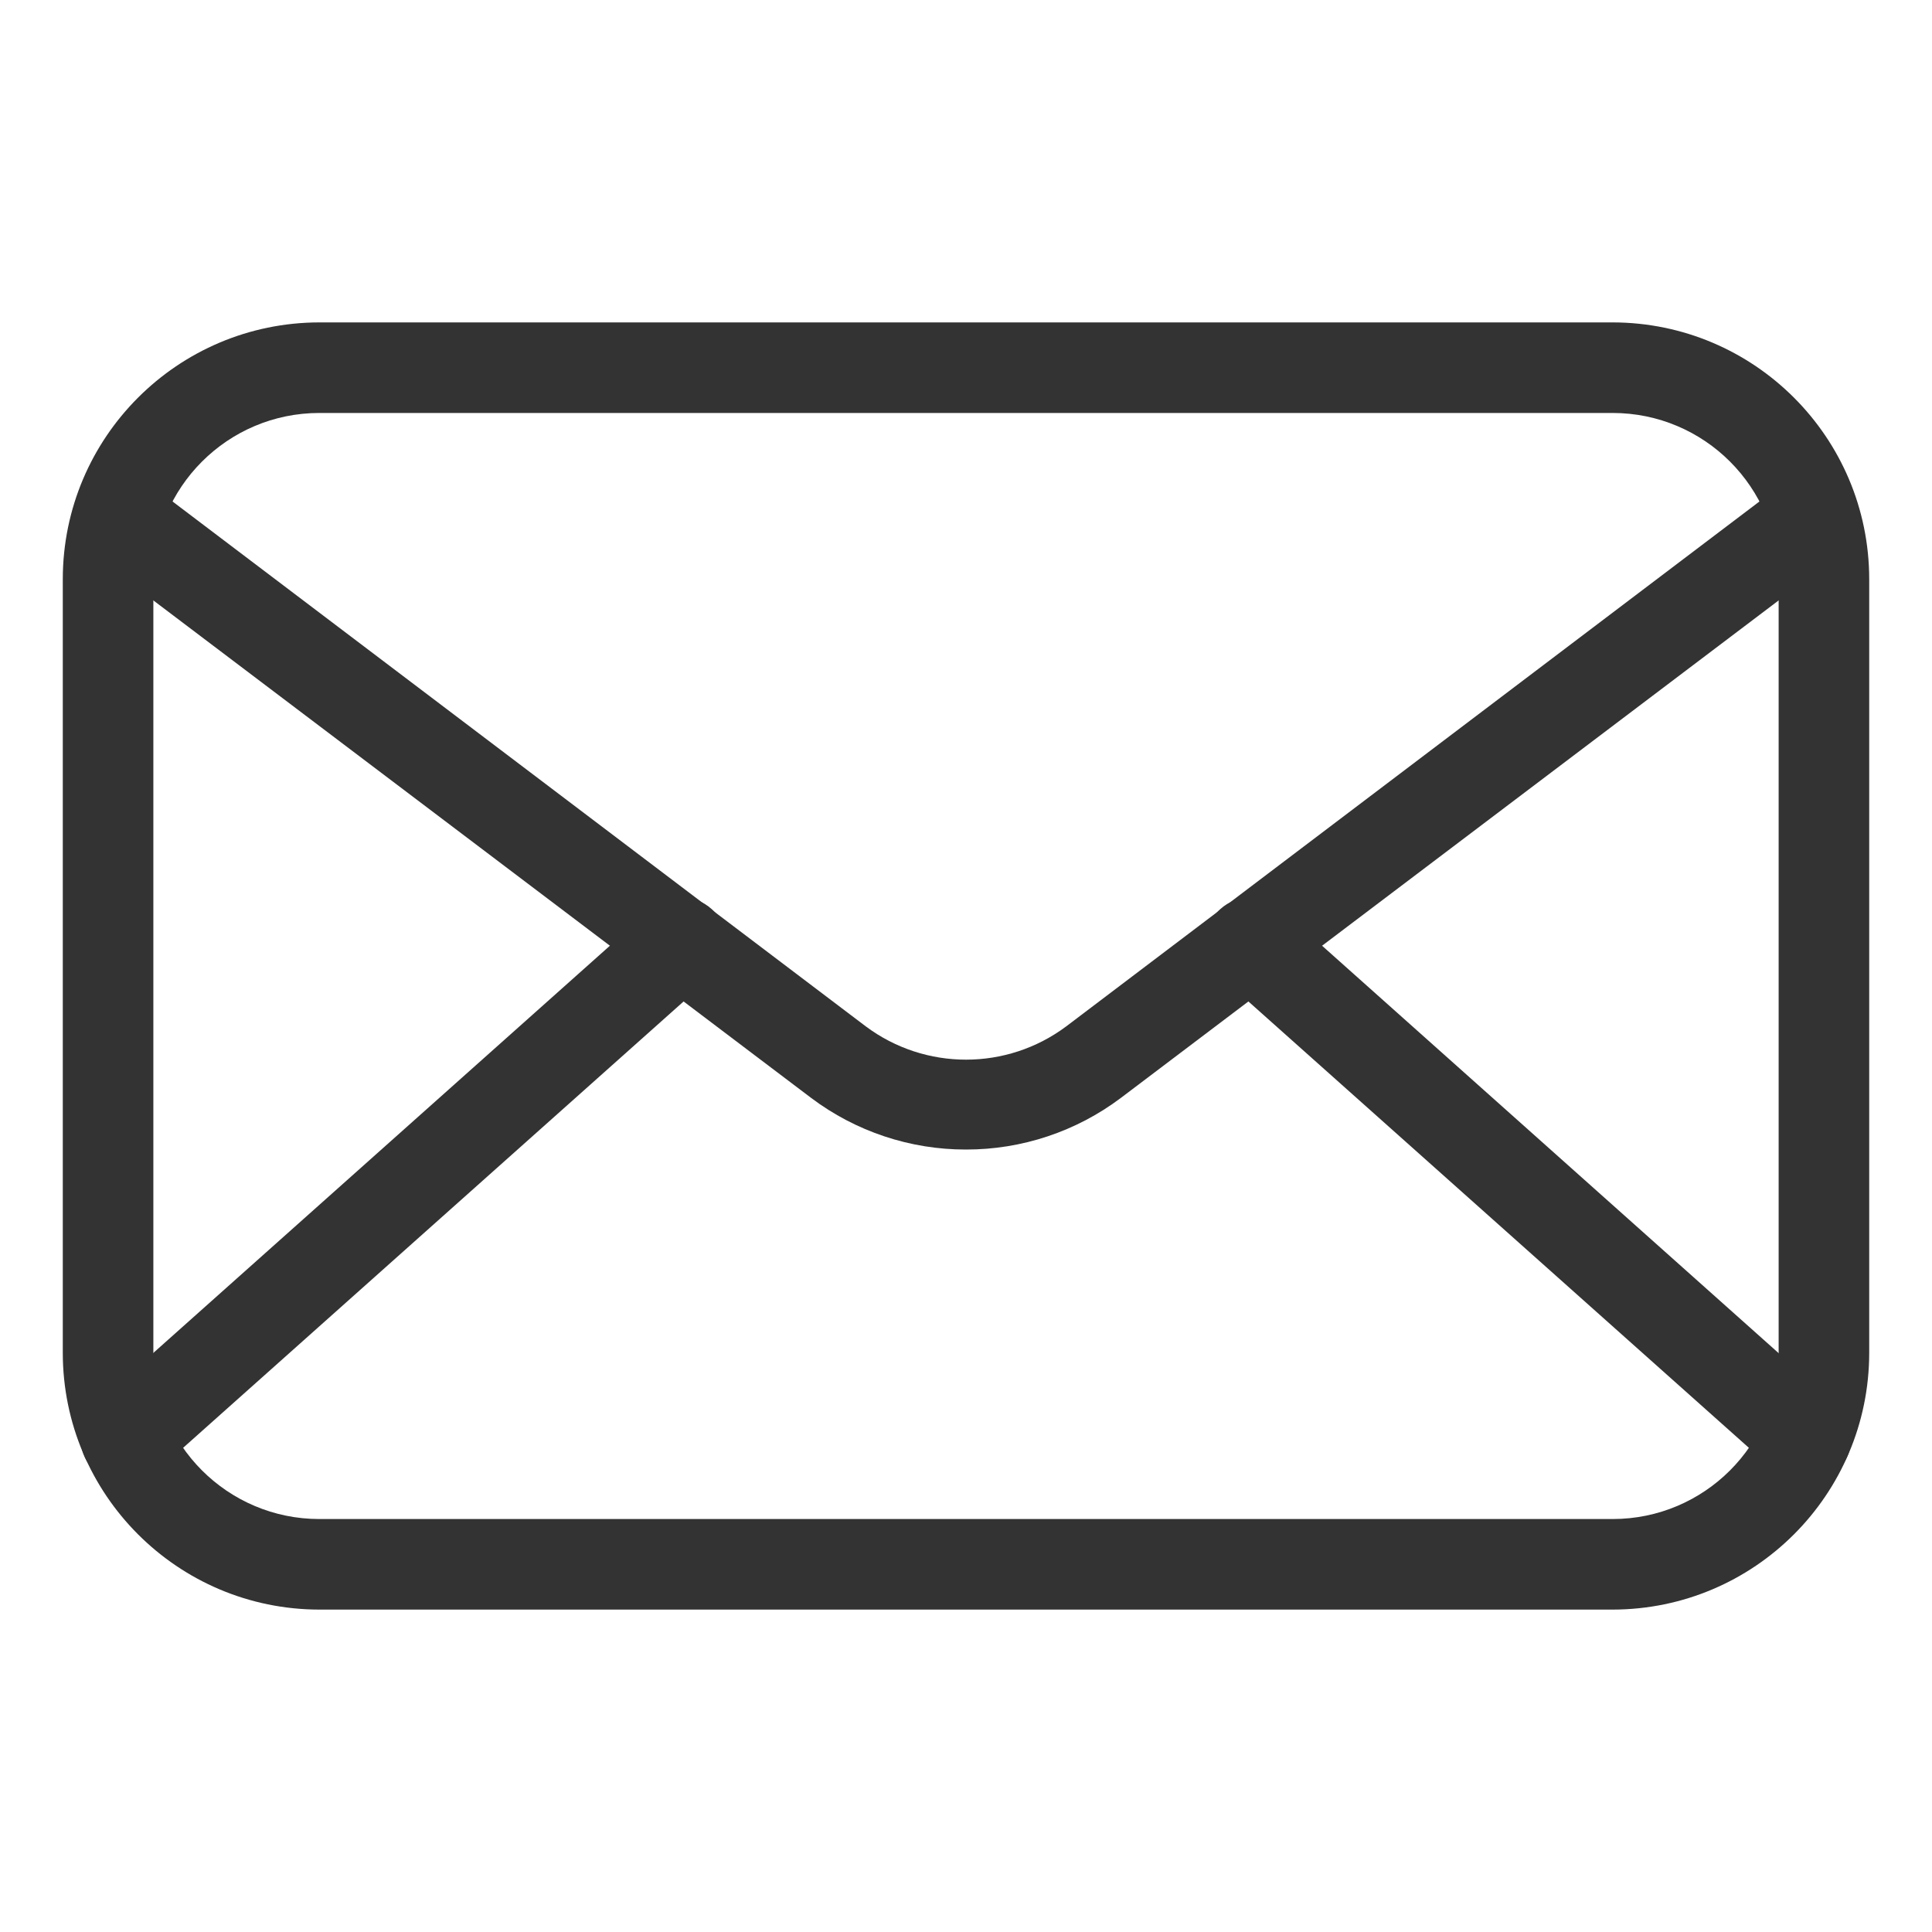
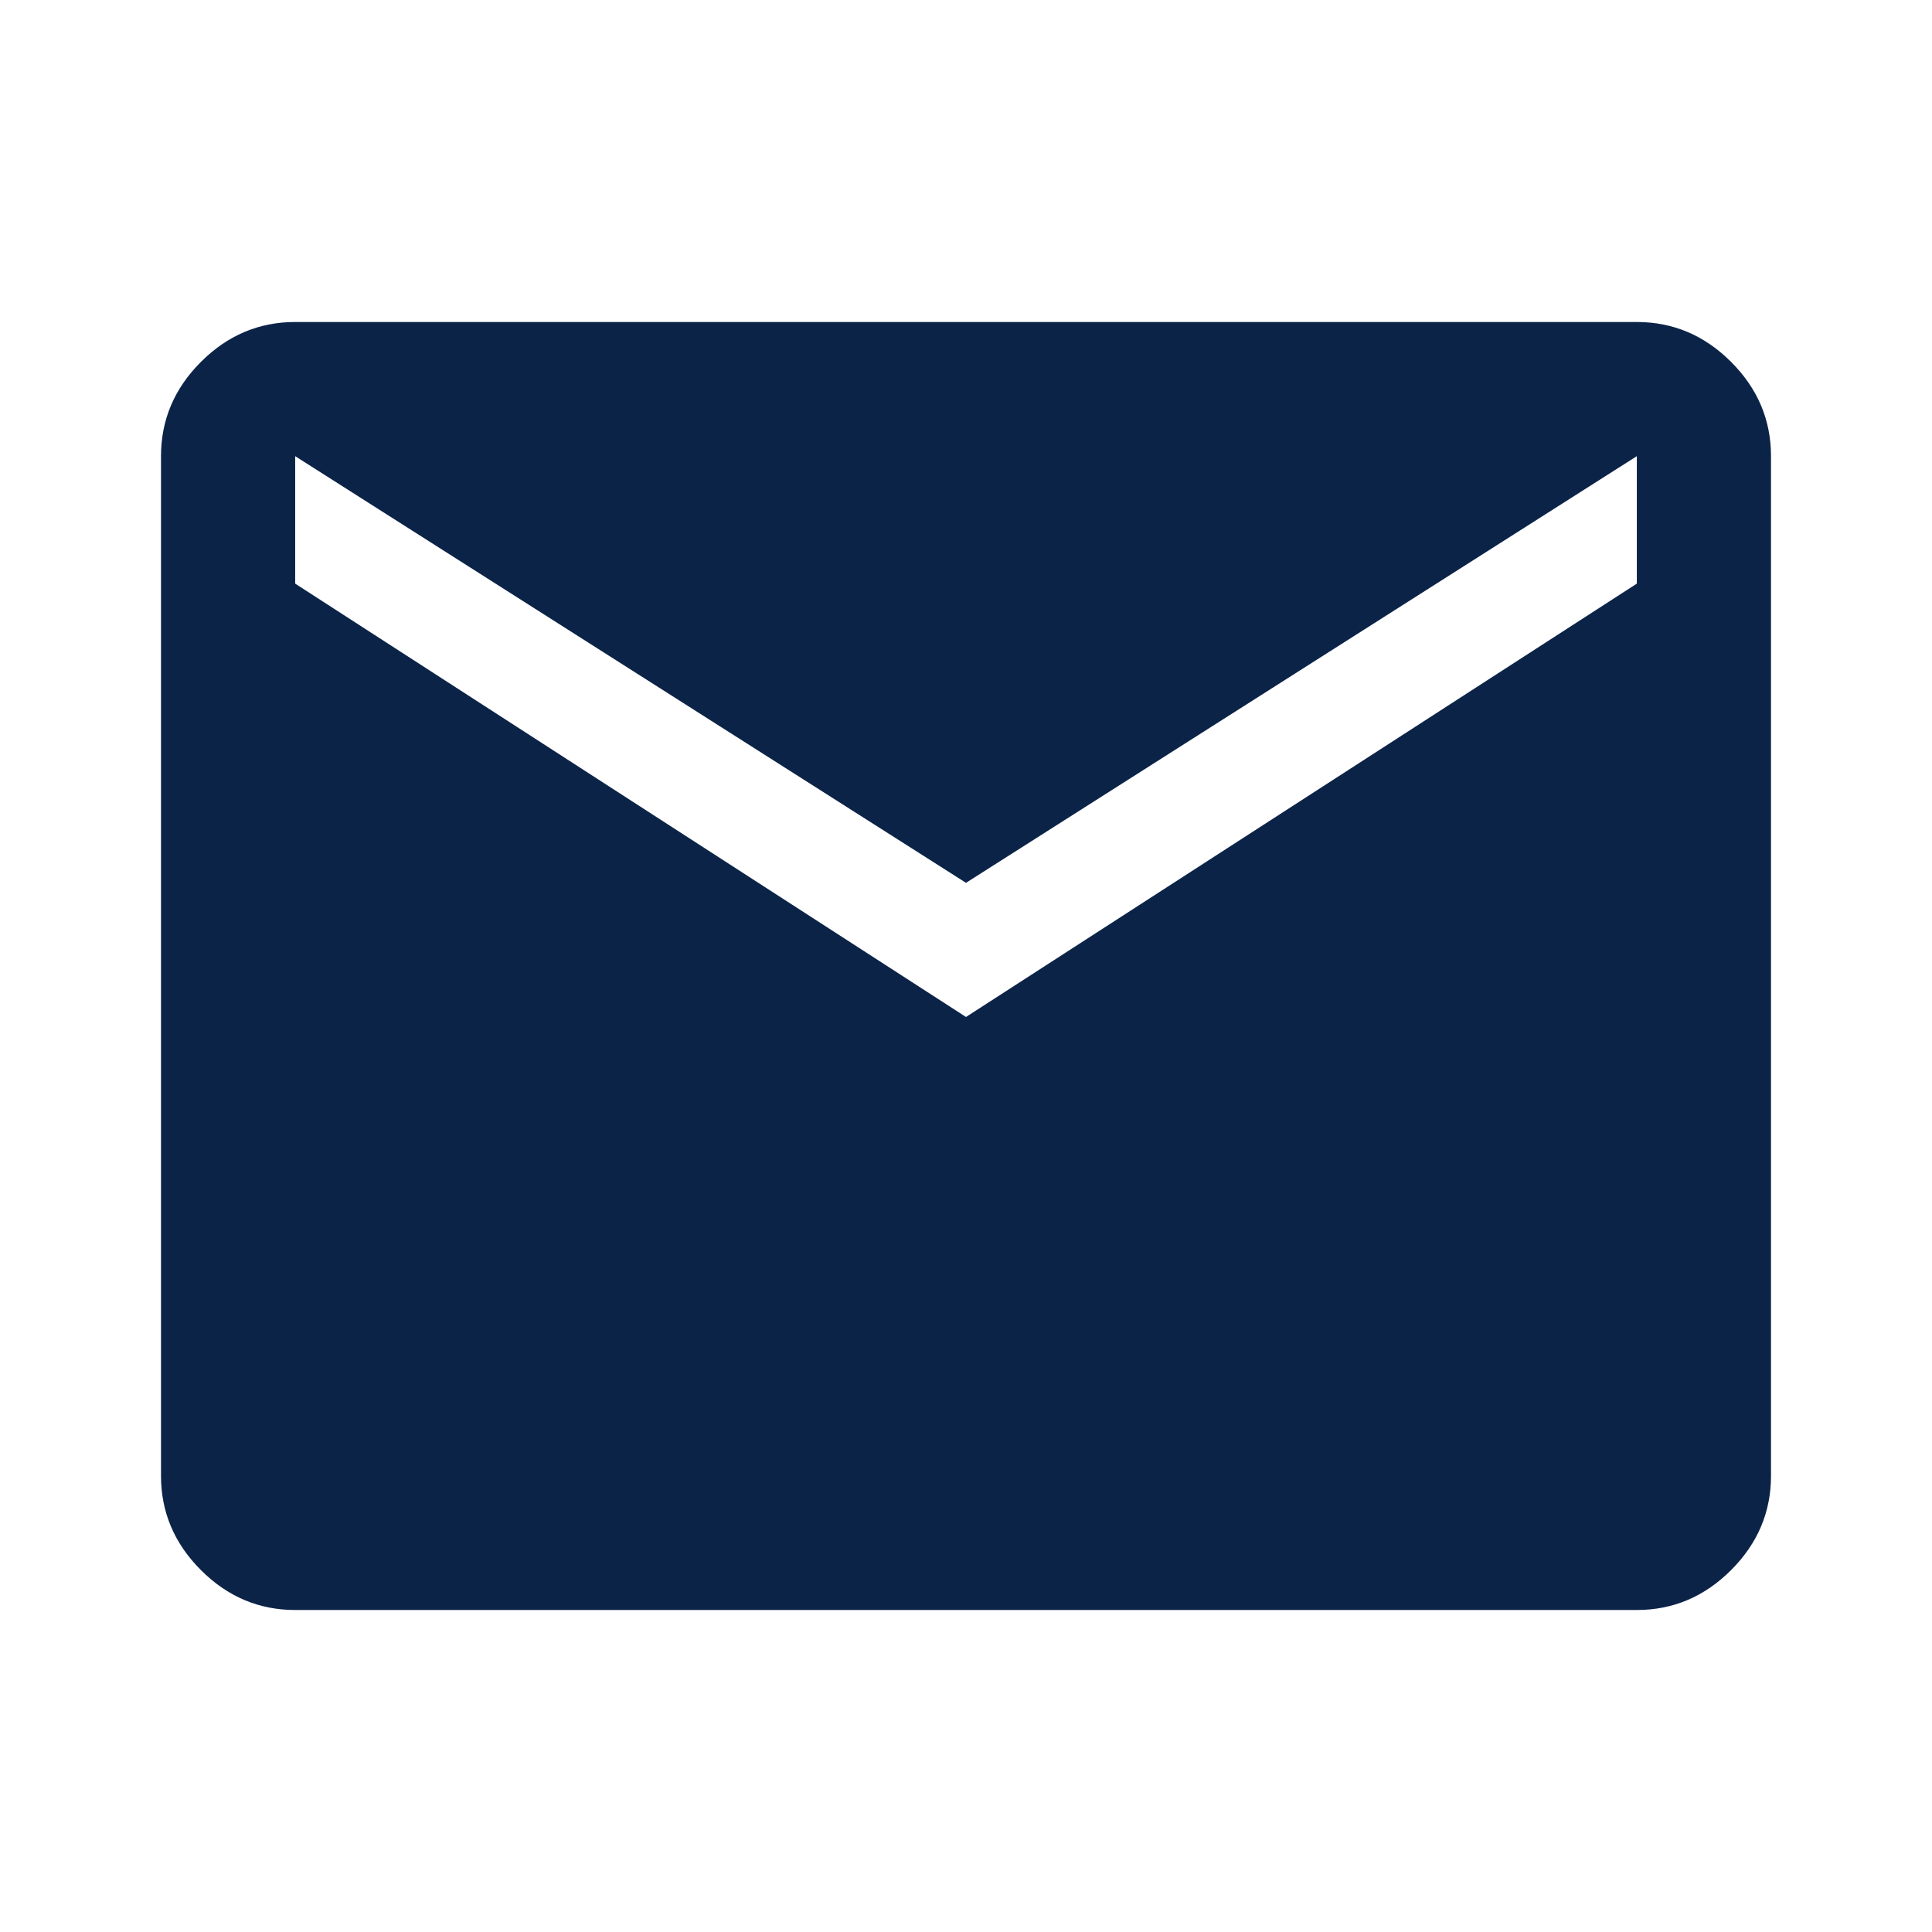
- <svg xmlns="http://www.w3.org/2000/svg" viewBox="0 0 64 64" id="email">
-   <path fill="#333" d="M53.42 53.32H10.58a8.51 8.51 0 0 1-8.5-8.5V19.18a8.51 8.51 0 0 1 8.5-8.5h42.84a8.51 8.51 0 0 1 8.5 8.5v25.64a8.51 8.51 0 0 1-8.5 8.5ZM10.58 13.68a5.5 5.5 0 0 0-5.5 5.5v25.64a5.5 5.5 0 0 0 5.5 5.5h42.84a5.5 5.5 0 0 0 5.5-5.5V19.18a5.5 5.5 0 0 0-5.5-5.5Z" />
-   <path fill="#333" d="M32 38.08a8.51 8.51 0 0 1-5.13-1.71L3.52 18.71a1.5 1.5 0 1 1 1.81-2.39L28.68 34a5.55 5.55 0 0 0 6.64 0l23.35-17.68a1.5 1.5 0 1 1 1.81 2.39L37.13 36.37A8.51 8.51 0 0 1 32 38.08Z" />
-   <path fill="#333" d="M4.17 49.14a1.5 1.5 0 0 1-1-2.62l18.4-16.41a1.5 1.5 0 0 1 2 2.24L5.17 48.76a1.46 1.46 0 0 1-1 .38zm55.66 0a1.46 1.46 0 0 1-1-.38l-18.4-16.41a1.5 1.5 0 1 1 2-2.24l18.39 16.41a1.5 1.5 0 0 1-1 2.62z" />
+ <svg xmlns="http://www.w3.org/2000/svg" height="40px" viewBox="0 -960 960 960" width="40px" fill="#0C2348">
+   <path d="M146.67-160q-27 0-46.84-19.83Q80-199.67 80-226.67v-506.66q0-27 19.83-46.84Q119.67-800 146.67-800h666.66q27 0 46.84 19.83Q880-760.33 880-733.33v506.66q0 27-19.83 46.84Q840.33-160 813.33-160H146.67ZM480-454.67 813.33-670v-63.33L480-521.33l-333.33-212V-670L480-454.67Z" />
</svg>
